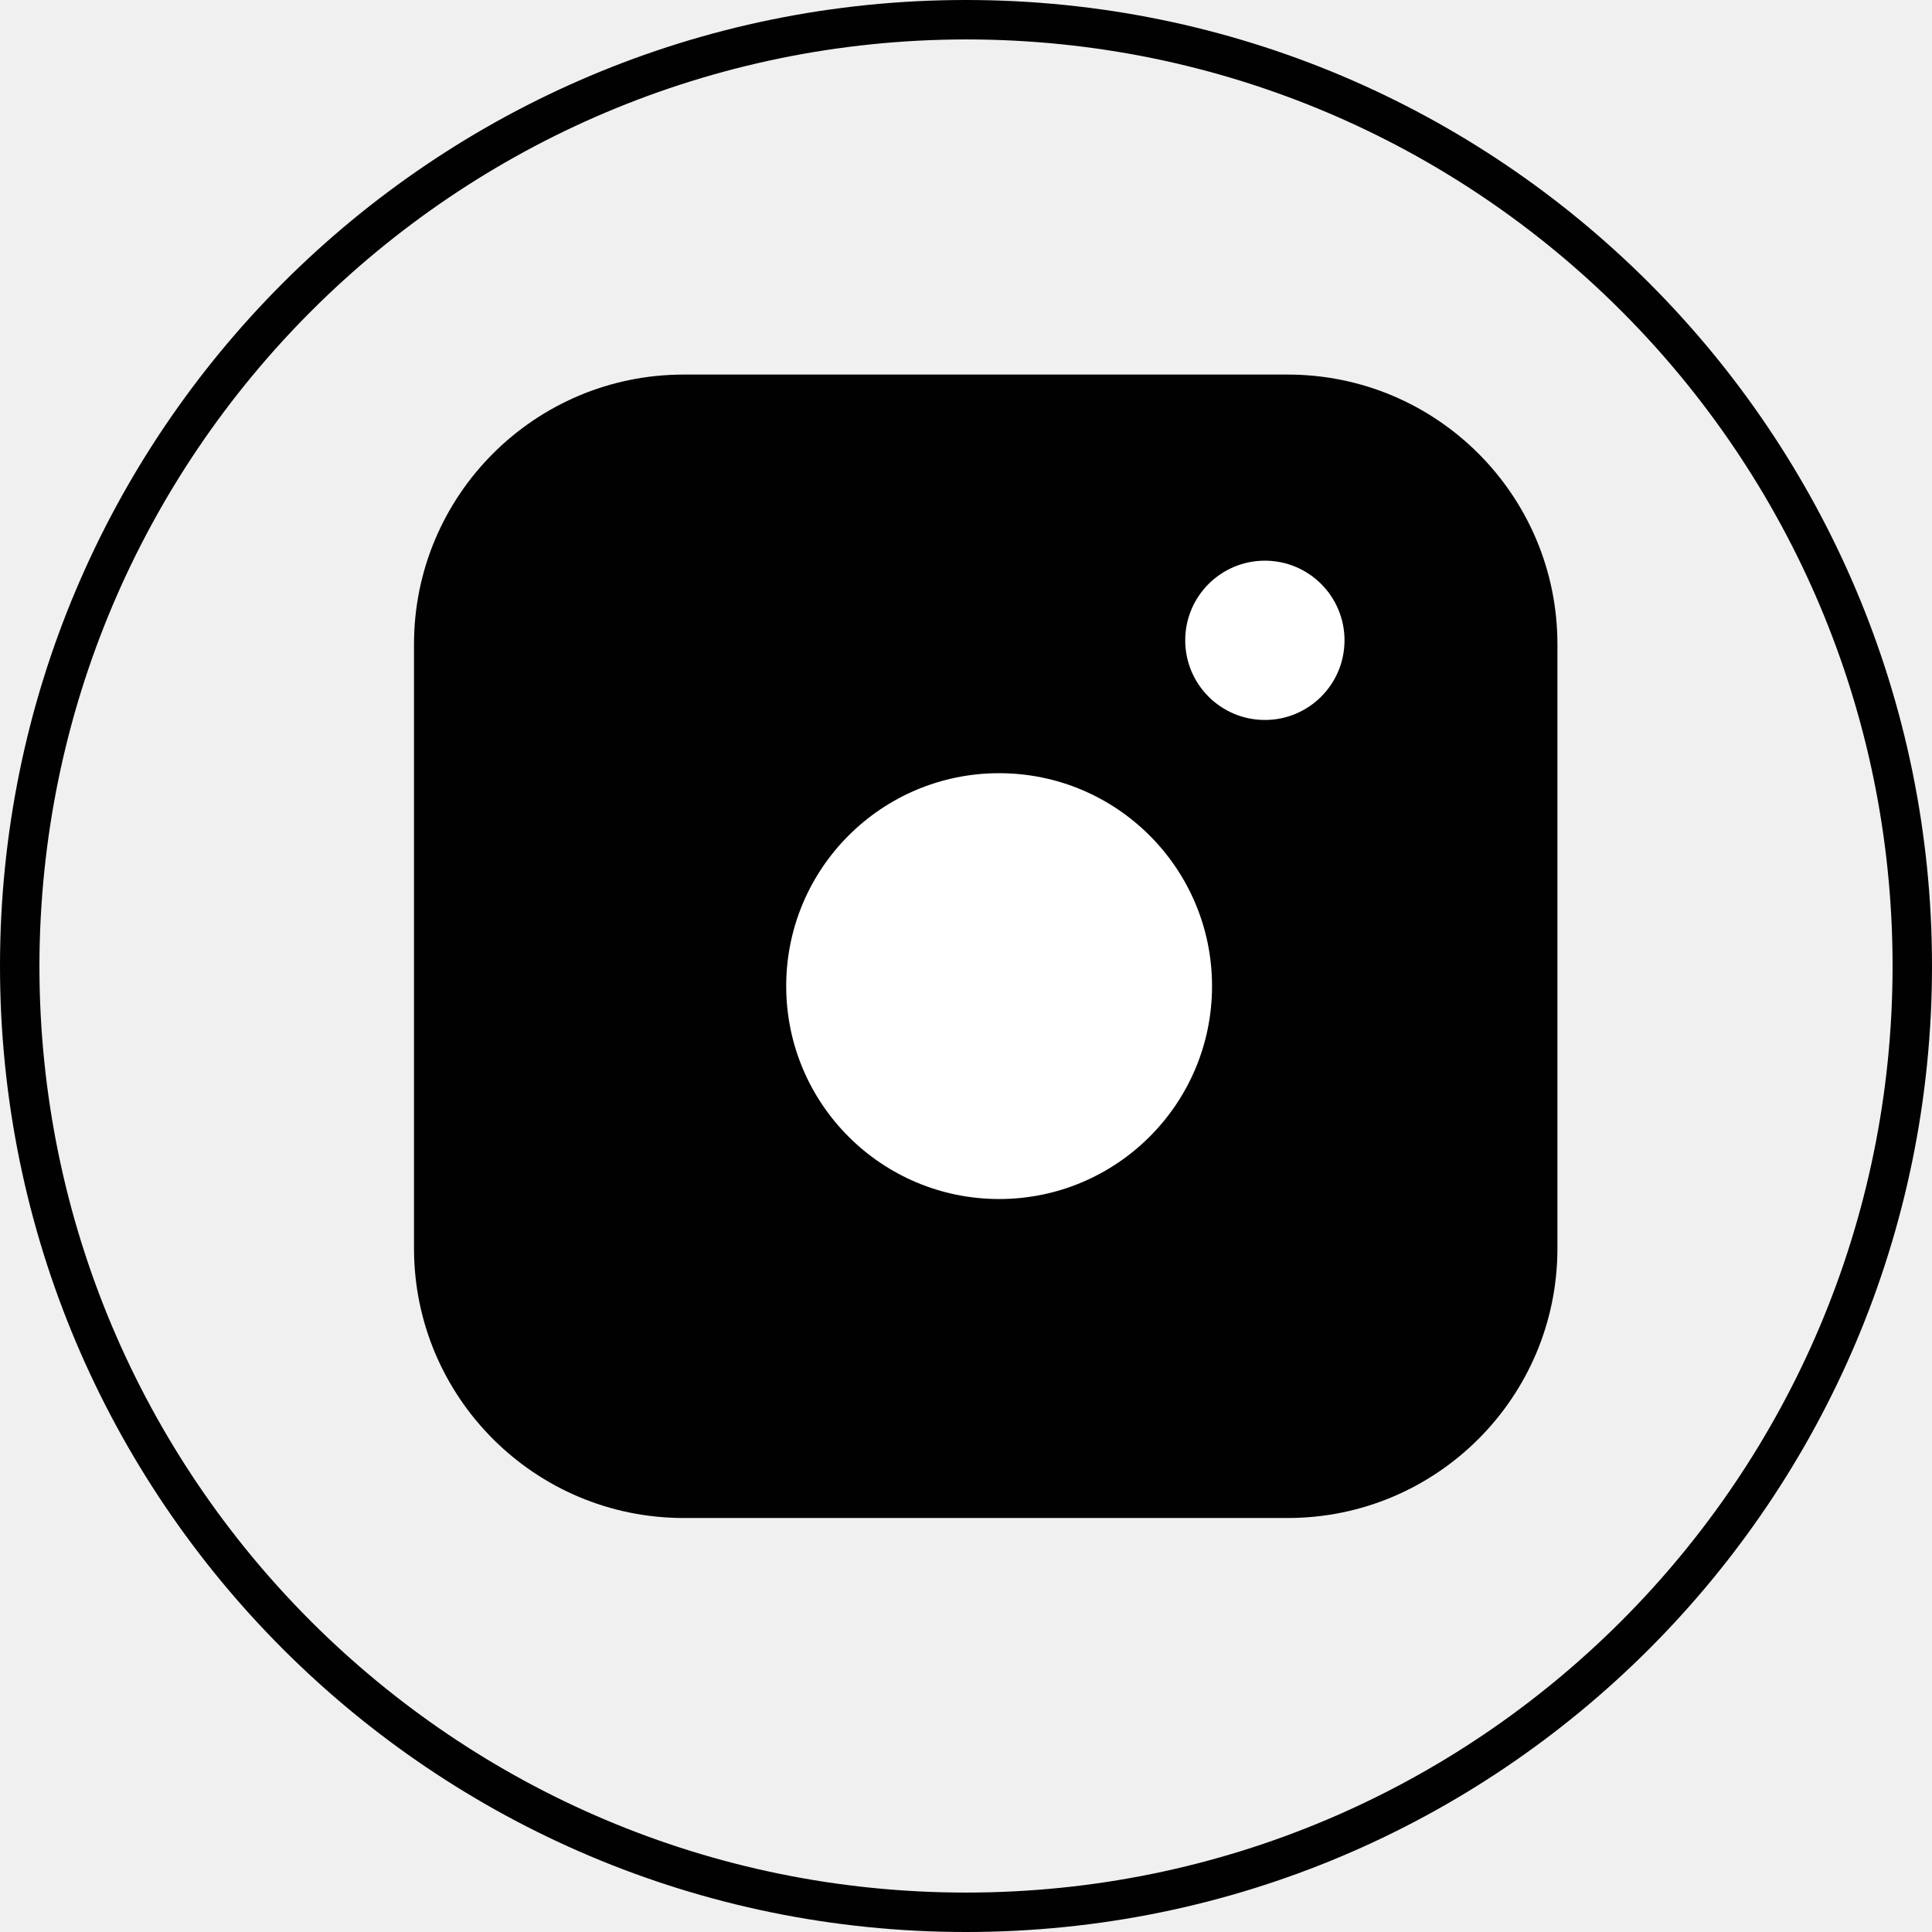
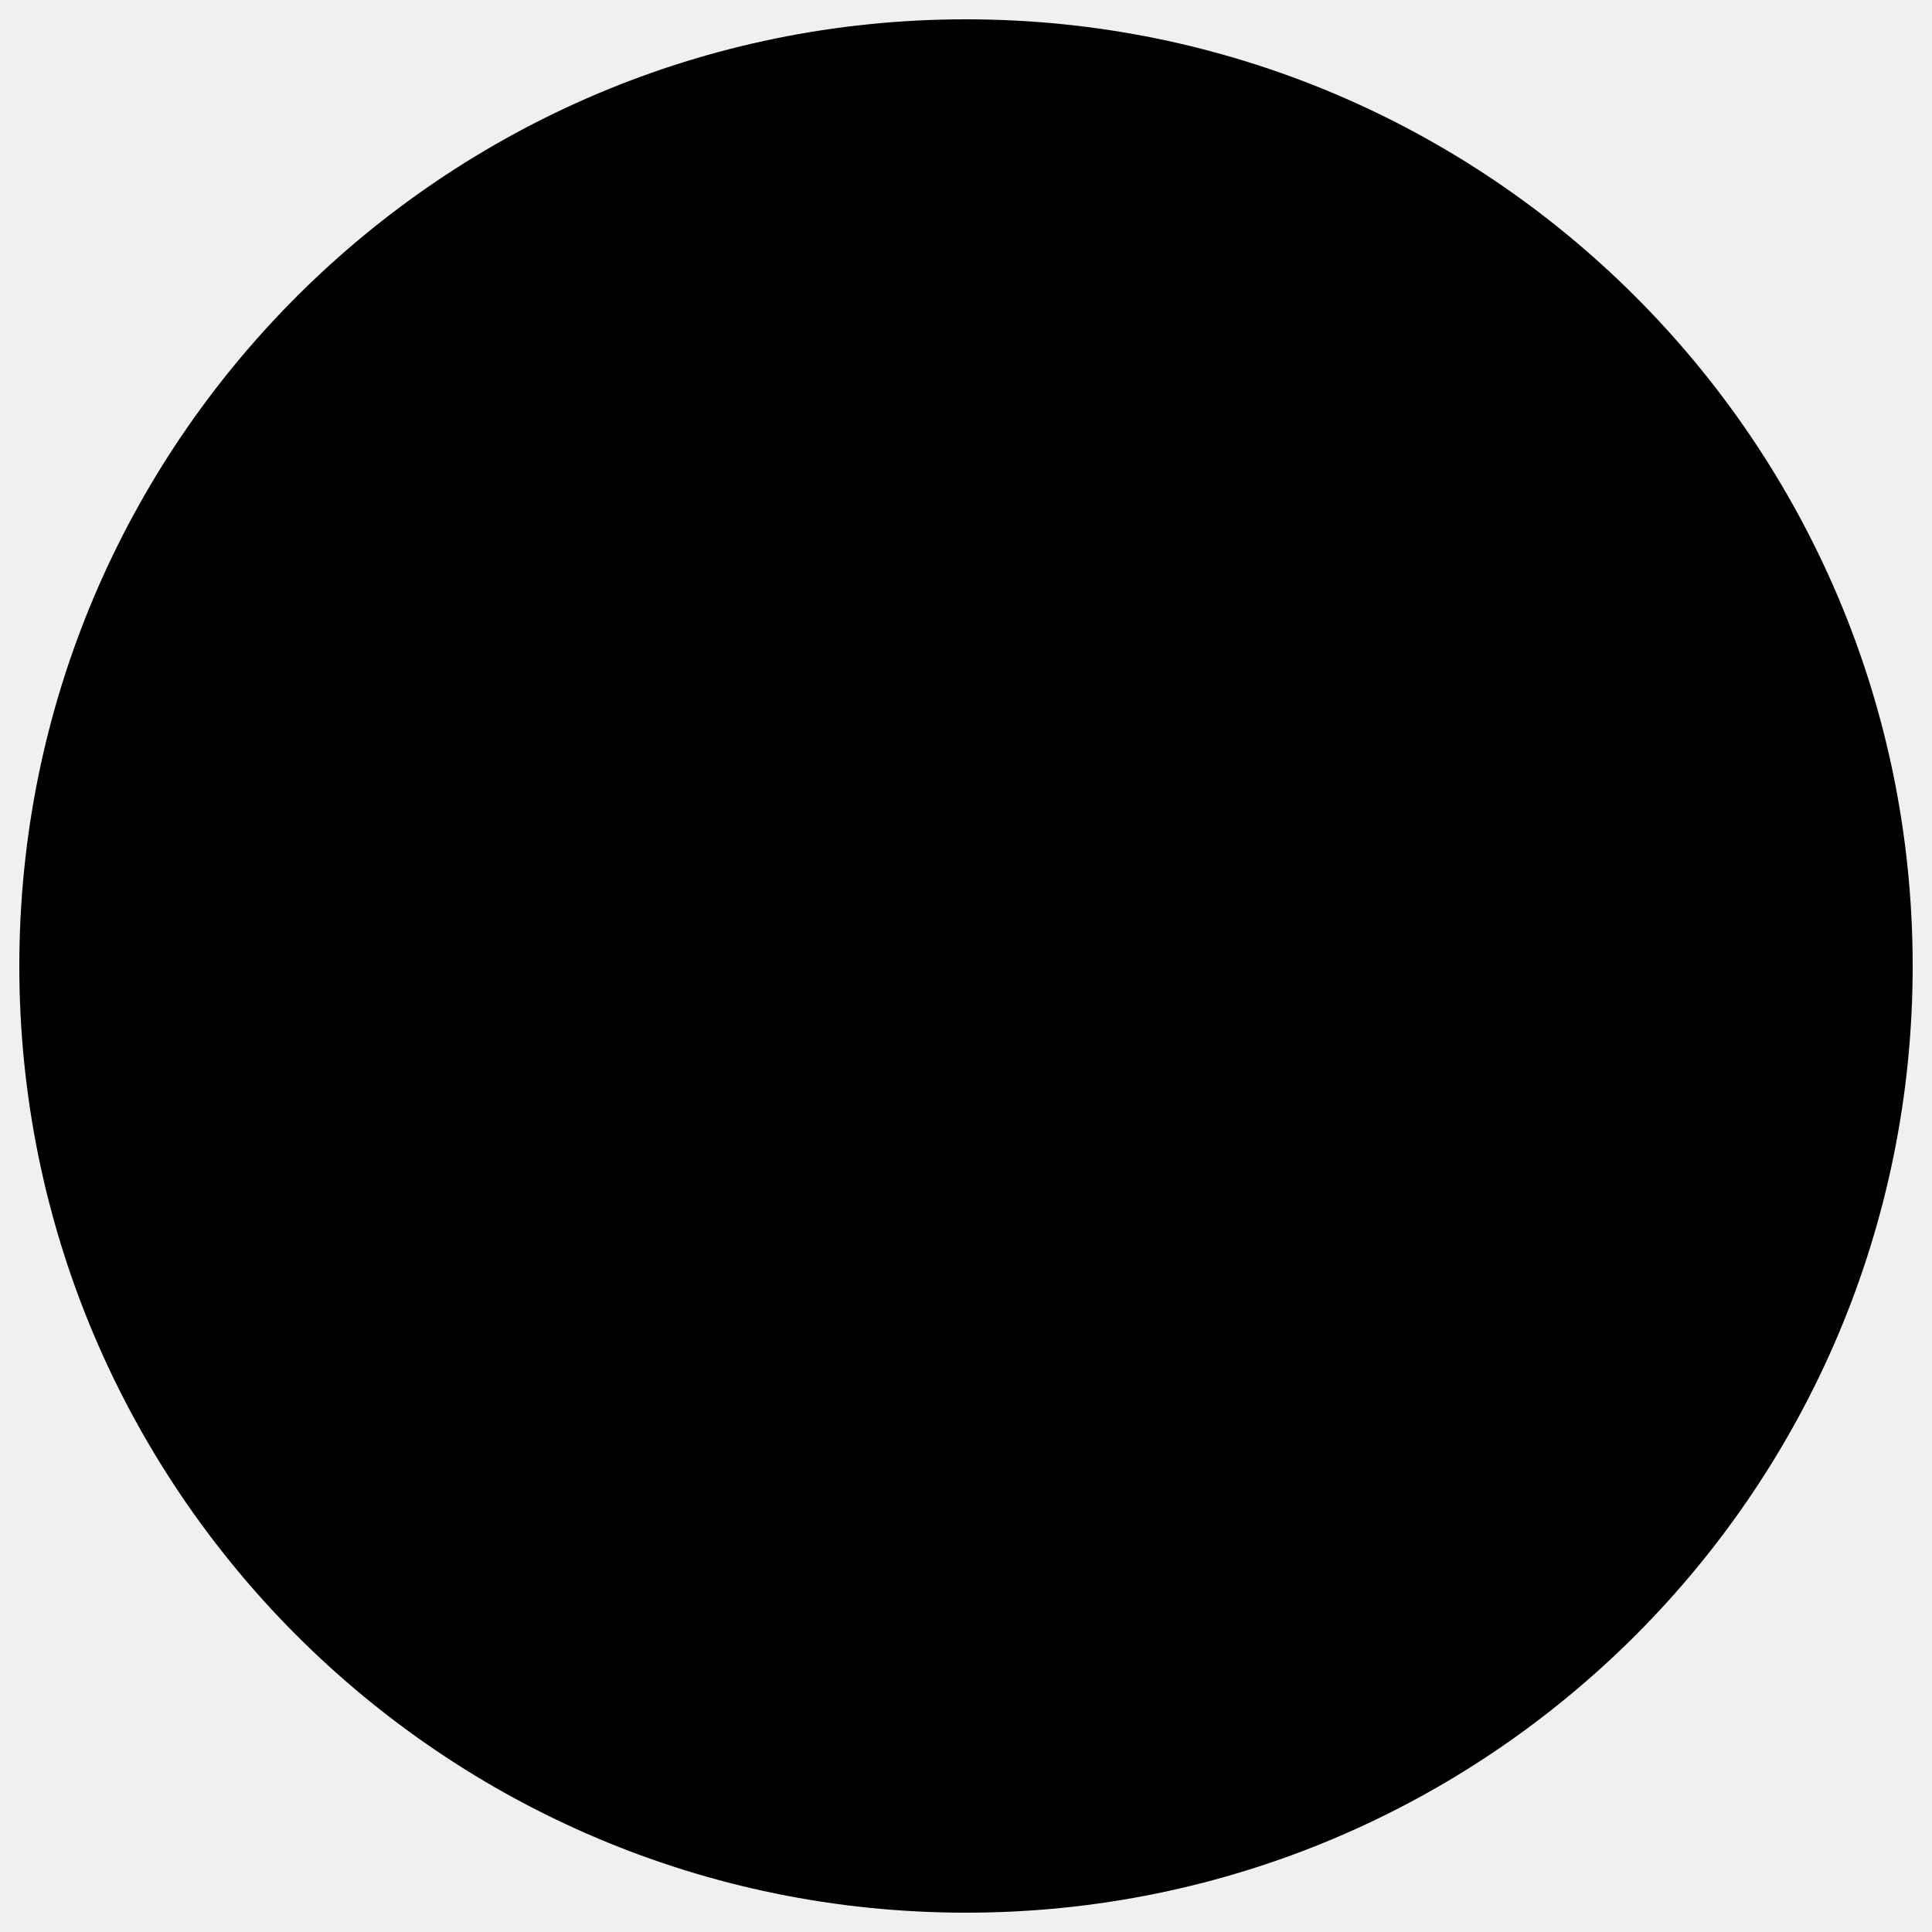
- <svg xmlns="http://www.w3.org/2000/svg" id="9e30865b-1a84-4b37-a99e-0f70d1479a18" data-name="Layer 1" viewBox="0 0 49 49">
-   <path d="M25,1.5A23.5,23.5,0,1,1,1.5,25,23.53,23.53,0,0,1,25,1.5m0-1A24.5,24.5,0,1,0,49.5,25,24.5,24.5,0,0,0,25,.5Z" transform="translate(-0.5 -0.5)" style="fill:#010101" />
-   <rect x="10.5" y="9.5" width="29" height="29" rx="6.84" ry="6.84" style="fill:#010101" />
-   <circle cx="25.34" cy="25.01" r="5.4" style="fill:#fff" />
-   <circle cx="32.08" cy="16.24" r="2.02" style="fill:#fff" />
+ <svg xmlns="http://www.w3.org/2000/svg" id="9e30865b-1a84-4b37-a99e-0f70d1479a18" data-name="Layer 1" viewBox="0 0 50 50">
+   <circle class="icon-background" cx="25" cy="25" r="24.5" />
+   <rect class="icon-fill" x="10.5" y="9.5" width="29" height="29" rx="6.84" ry="6.84" />
+   <circle class="icon-fill-2" cx="25" cy="25" r="6.4" />
+   <circle class="icon-fill" cx="25" cy="25" r="3.4" />
+   <circle class="icon-fill-2" cx="32.08" cy="16.24" r="2.02" />
</svg>
